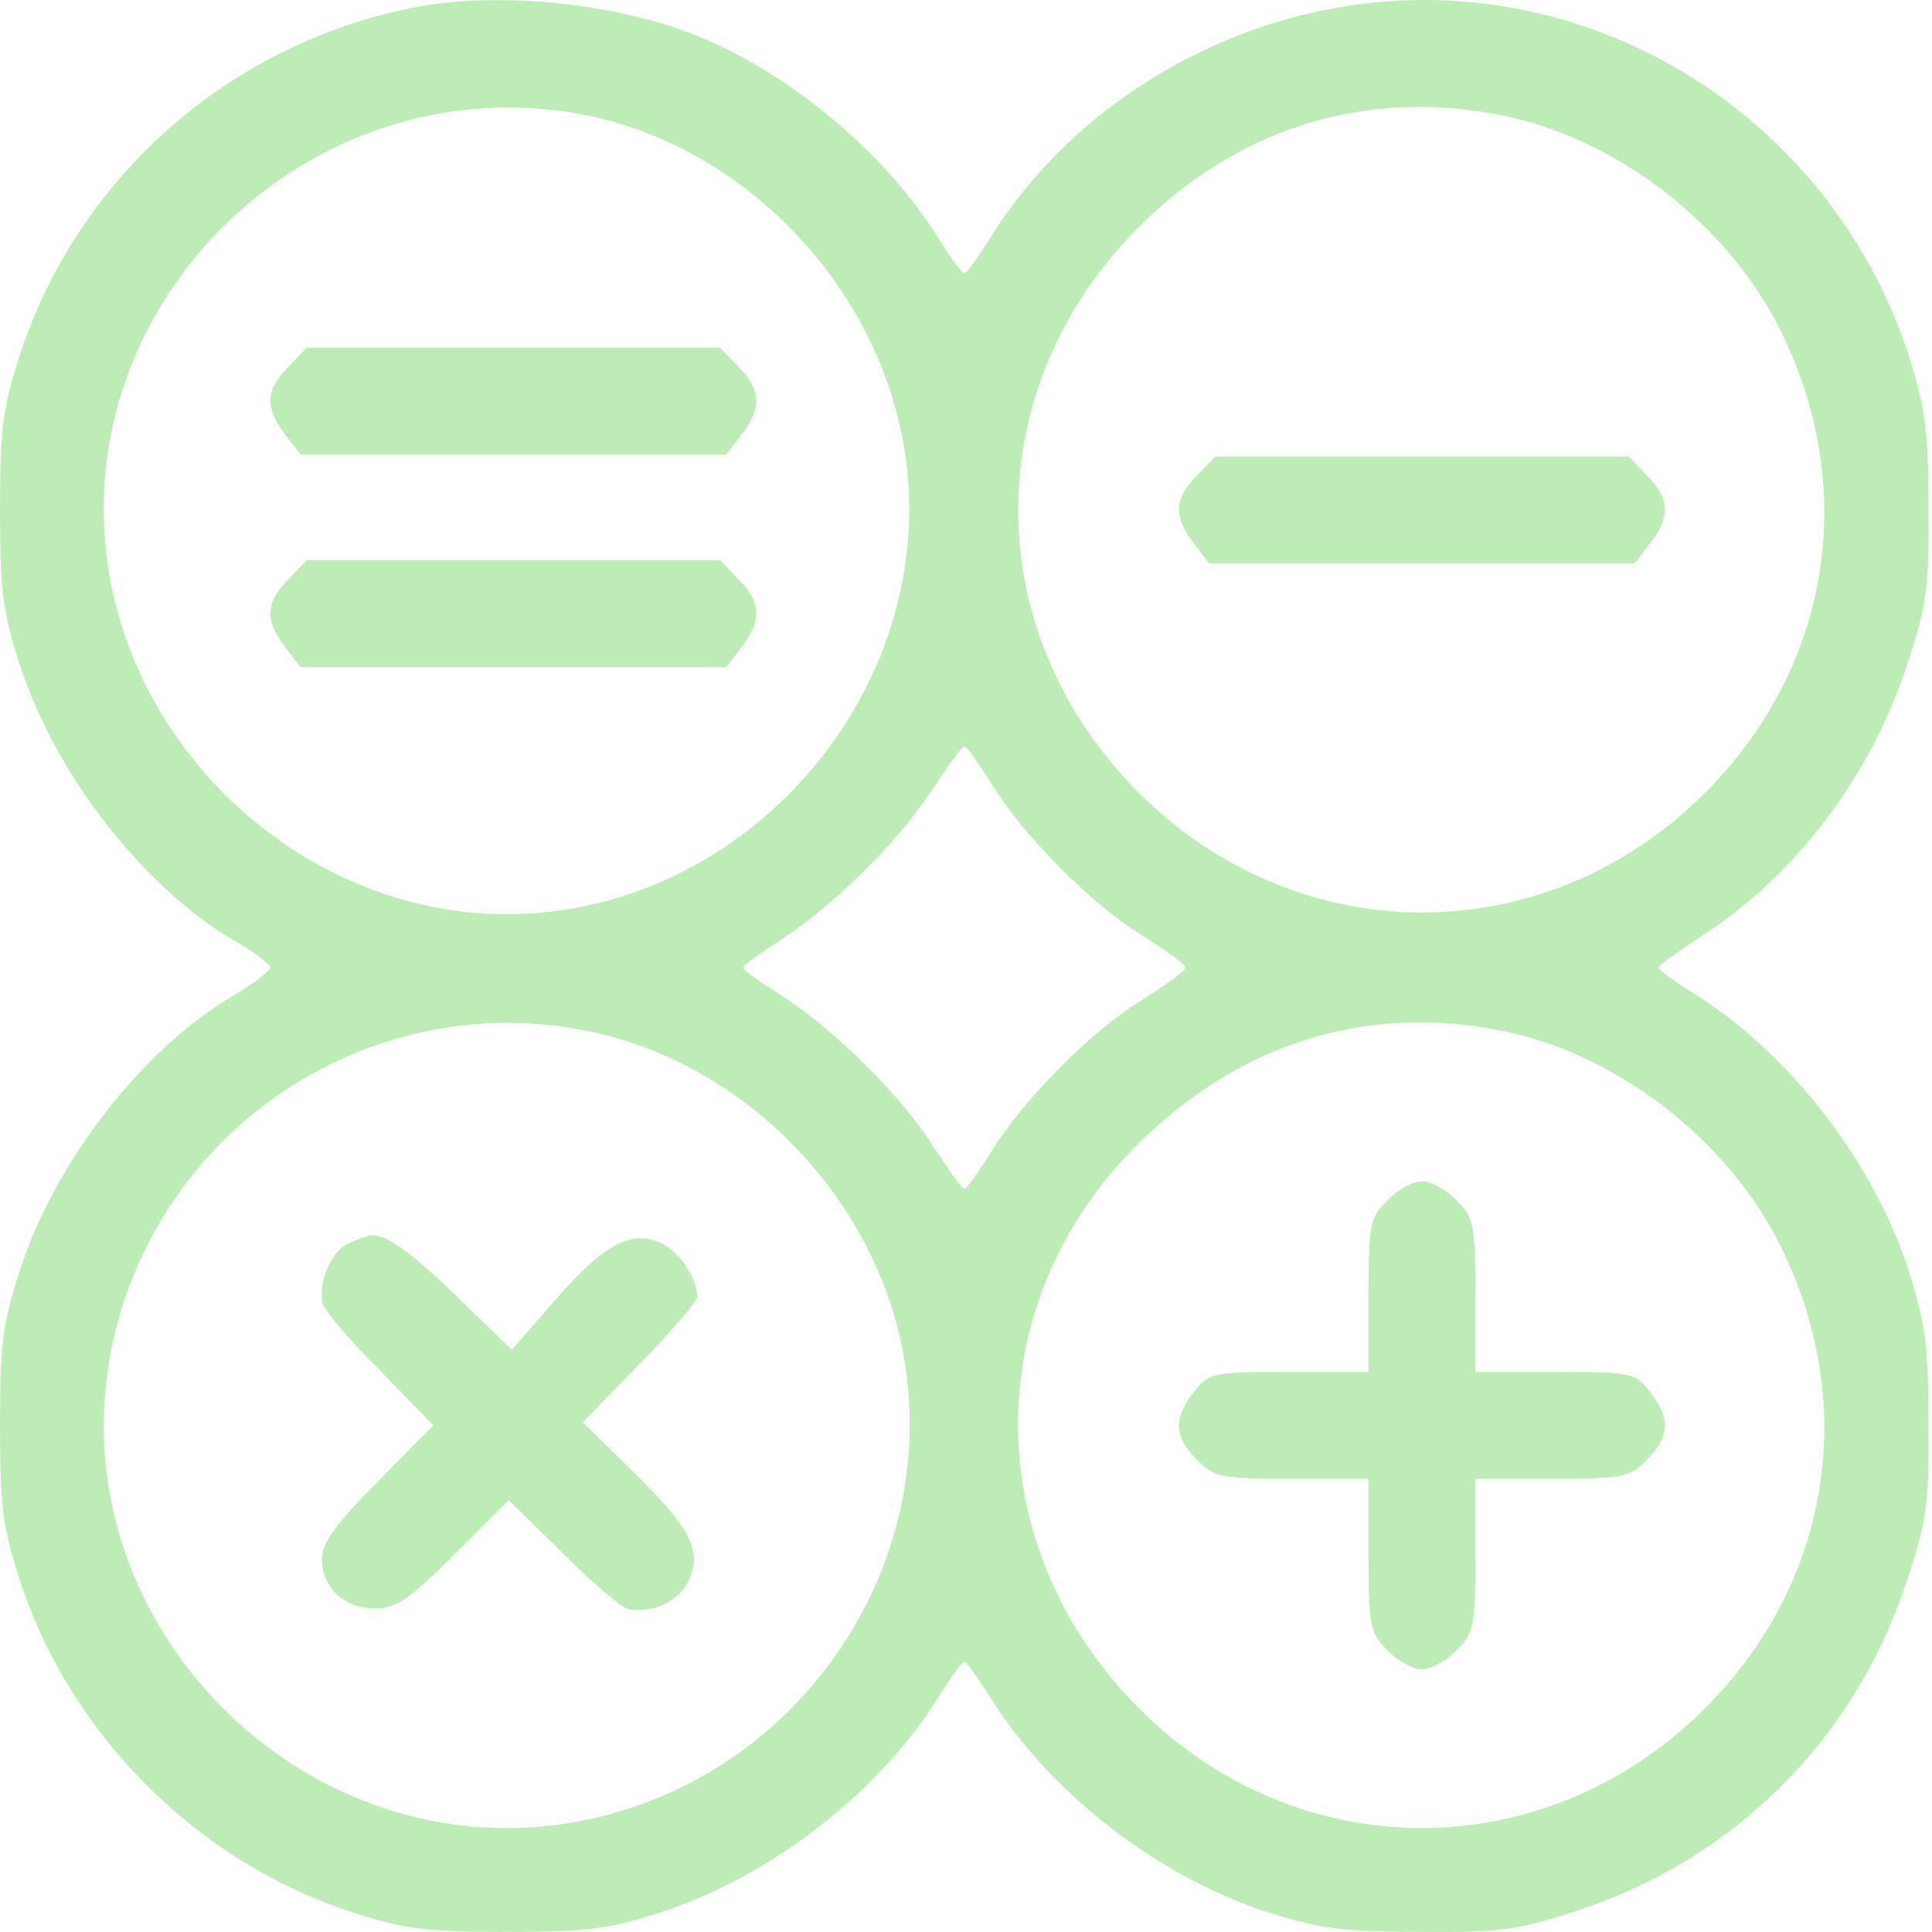
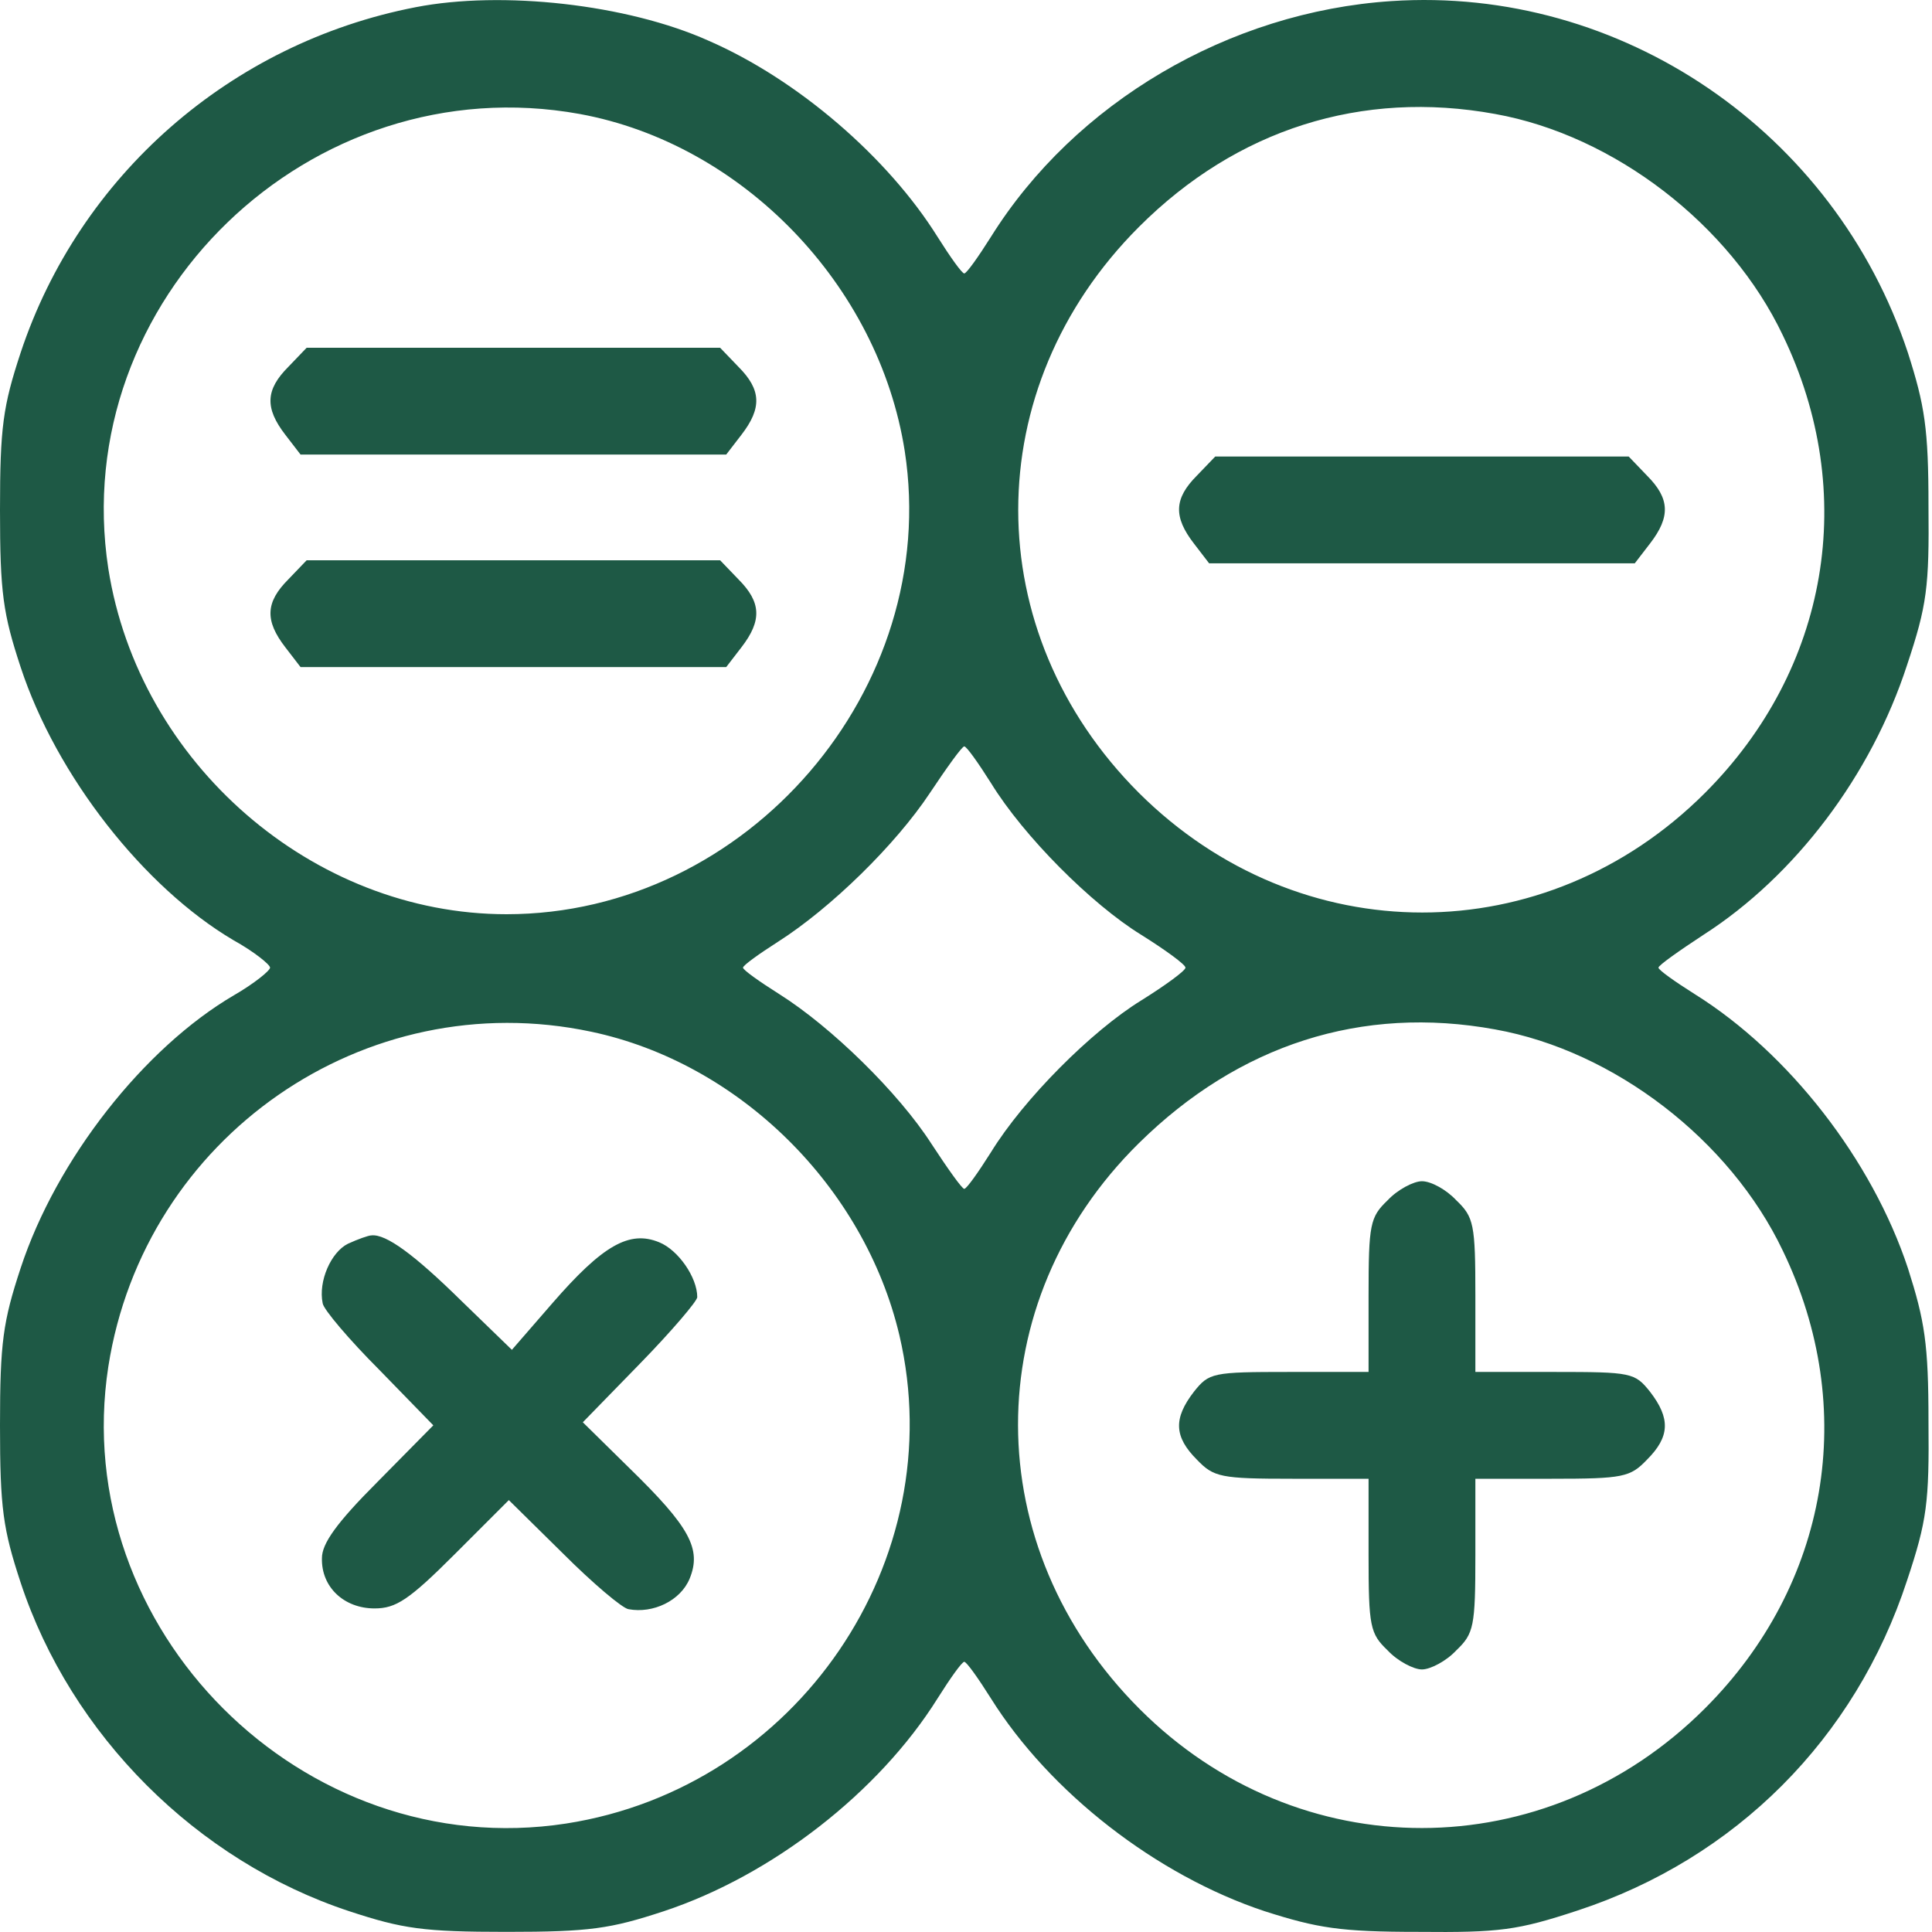
<svg xmlns="http://www.w3.org/2000/svg" width="60" height="60" viewBox="0 0 60 60" fill="none">
-   <path d="M12.912 0.223C7.155 1.337 2.464 5.459 0.64 10.956C0.095 12.614 0 13.254 0 15.836C0 18.418 0.095 19.058 0.64 20.716C1.753 24.104 4.478 27.563 7.249 29.198C7.889 29.553 8.387 29.956 8.387 30.051C8.387 30.145 7.889 30.548 7.273 30.904C4.478 32.538 1.753 35.997 0.64 39.385C0.095 41.043 0 41.683 0 44.265C0 46.848 0.095 47.487 0.64 49.146C2.203 53.884 6.112 57.793 10.851 59.356C12.509 59.901 13.149 59.996 15.731 59.996C18.313 59.996 18.953 59.901 20.611 59.356C23.975 58.243 27.292 55.661 29.116 52.747C29.519 52.107 29.875 51.609 29.946 51.609C30.017 51.609 30.372 52.107 30.775 52.747C32.599 55.661 35.916 58.243 39.28 59.356C40.915 59.878 41.625 59.996 44.042 59.996C46.577 60.02 47.122 59.949 48.993 59.333C53.897 57.722 57.617 54.002 59.228 49.075C59.844 47.227 59.915 46.658 59.891 44.147C59.891 41.73 59.773 41.02 59.252 39.385C58.138 36.021 55.556 32.704 52.642 30.88C52.002 30.477 51.505 30.122 51.505 30.051C51.505 29.98 52.144 29.529 52.902 29.032C55.745 27.208 58.114 24.081 59.228 20.645C59.844 18.797 59.915 18.229 59.891 15.717C59.891 13.301 59.773 12.59 59.252 10.956C56.977 4.085 50.344 -0.44 43.213 0.034C38.166 0.366 33.381 3.185 30.775 7.355C30.372 7.994 30.017 8.492 29.946 8.492C29.875 8.492 29.519 7.994 29.116 7.355C27.576 4.891 24.781 2.474 22.009 1.266C19.474 0.129 15.589 -0.298 12.912 0.223ZM18.005 3.54C23.052 4.464 27.292 8.847 28.098 14.012C29.235 21.38 23.217 28.392 15.731 28.392C9.713 28.392 4.312 23.701 3.364 17.66C2.085 9.321 9.642 2.024 18.005 3.54ZM46.435 3.54C50.13 4.204 53.731 6.975 55.366 10.411C57.735 15.315 56.788 20.787 52.95 24.625C47.998 29.577 40.346 29.577 35.371 24.625C30.372 19.627 30.372 12.045 35.371 7.047C38.403 4.014 42.289 2.782 46.435 3.54ZM30.775 24.317C31.794 25.976 33.902 28.084 35.442 29.032C36.2 29.506 36.816 29.956 36.816 30.051C36.816 30.145 36.2 30.596 35.442 31.069C33.902 32.017 31.794 34.126 30.775 35.784C30.372 36.423 30.017 36.921 29.946 36.921C29.875 36.921 29.424 36.281 28.927 35.523C27.908 33.936 25.823 31.898 24.212 30.88C23.573 30.477 23.075 30.122 23.075 30.051C23.075 29.98 23.573 29.624 24.165 29.245C25.8 28.203 27.813 26.236 28.88 24.625C29.401 23.843 29.875 23.18 29.946 23.18C30.017 23.18 30.372 23.678 30.775 24.317ZM18.361 32.041C22.957 33.012 26.842 36.85 27.932 41.47C29.567 48.459 24.757 55.519 17.579 56.632C9.405 57.888 2.109 50.591 3.364 42.441C4.478 35.31 11.324 30.548 18.361 32.041ZM46.435 31.97C50.13 32.633 53.731 35.405 55.366 38.84C57.735 43.744 56.788 49.217 52.95 53.055C47.998 58.006 40.322 58.006 35.395 53.078C30.372 48.056 30.348 40.451 35.371 35.5C38.474 32.443 42.289 31.212 46.435 31.97Z" fill="rgb(189,236,182)" />
-   <path d="M8.955 11.392C8.244 12.103 8.22 12.672 8.86 13.501L9.334 14.117H15.944H22.553L23.027 13.501C23.667 12.672 23.643 12.103 22.933 11.392L22.364 10.8H15.944H9.523L8.955 11.392Z" fill="rgb(189,236,182)" />
-   <path d="M8.955 17.992C8.244 18.703 8.22 19.272 8.86 20.101L9.334 20.717H15.944H22.553L23.027 20.101C23.667 19.272 23.643 18.703 22.933 17.992L22.364 17.4H15.944H9.523L8.955 17.992Z" fill="rgb(189,236,182)" />
-   <path d="M37.171 14.77C36.461 15.481 36.437 16.049 37.077 16.878L37.55 17.494H44.16H50.77L51.244 16.878C51.883 16.049 51.86 15.481 51.149 14.77L50.581 14.178H44.16H37.74L37.171 14.77Z" fill="rgb(189,236,182)" />
-   <path d="M10.803 38.627C10.282 38.887 9.879 39.788 10.021 40.475C10.045 40.664 10.851 41.612 11.774 42.536L13.457 44.265L11.727 46.018C10.448 47.298 9.998 47.937 9.998 48.388C9.974 49.288 10.685 49.951 11.632 49.951C12.296 49.951 12.698 49.691 14.12 48.269L15.802 46.587L17.484 48.245C18.408 49.169 19.332 49.951 19.521 49.975C20.28 50.117 21.133 49.714 21.417 49.027C21.796 48.103 21.417 47.416 19.545 45.592L18.1 44.17L19.877 42.346C20.848 41.351 21.654 40.404 21.654 40.285C21.654 39.669 21.061 38.816 20.469 38.579C19.545 38.2 18.716 38.674 17.152 40.475L15.897 41.92L14.333 40.404C12.864 38.959 11.988 38.319 11.538 38.366C11.443 38.366 11.111 38.485 10.803 38.627Z" fill="rgb(189,236,182)" />
-   <path d="M43.094 37.276C42.549 37.798 42.502 38.011 42.502 40.238V42.607H40.038C37.645 42.607 37.55 42.631 37.077 43.223C36.437 44.052 36.461 44.621 37.171 45.331C37.693 45.876 37.906 45.924 40.133 45.924H42.502V48.293C42.502 50.52 42.549 50.733 43.094 51.254C43.402 51.586 43.9 51.846 44.16 51.846C44.421 51.846 44.918 51.586 45.226 51.254C45.771 50.733 45.819 50.52 45.819 48.293V45.924H48.188C50.415 45.924 50.628 45.876 51.149 45.331C51.86 44.621 51.883 44.052 51.244 43.223C50.77 42.631 50.675 42.607 48.282 42.607H45.819V40.238C45.819 38.011 45.771 37.798 45.226 37.276C44.918 36.945 44.444 36.684 44.16 36.684C43.9 36.684 43.402 36.945 43.094 37.276Z" fill="rgb(189,236,182)" />
+   <path d="M12.912 0.223C7.155 1.337 2.464 5.459 0.64 10.956C0.095 12.614 0 13.254 0 15.836C0 18.418 0.095 19.058 0.64 20.716C1.753 24.104 4.478 27.563 7.249 29.198C7.889 29.553 8.387 29.956 8.387 30.051C8.387 30.145 7.889 30.548 7.273 30.904C4.478 32.538 1.753 35.997 0.64 39.385C0.095 41.043 0 41.683 0 44.265C0 46.848 0.095 47.487 0.64 49.146C2.203 53.884 6.112 57.793 10.851 59.356C12.509 59.901 13.149 59.996 15.731 59.996C18.313 59.996 18.953 59.901 20.611 59.356C23.975 58.243 27.292 55.661 29.116 52.747C29.519 52.107 29.875 51.609 29.946 51.609C30.017 51.609 30.372 52.107 30.775 52.747C32.599 55.661 35.916 58.243 39.28 59.356C40.915 59.878 41.625 59.996 44.042 59.996C46.577 60.02 47.122 59.949 48.993 59.333C53.897 57.722 57.617 54.002 59.228 49.075C59.844 47.227 59.915 46.658 59.891 44.147C59.891 41.73 59.773 41.02 59.252 39.385C58.138 36.021 55.556 32.704 52.642 30.88C52.002 30.477 51.505 30.122 51.505 30.051C51.505 29.98 52.144 29.529 52.902 29.032C55.745 27.208 58.114 24.081 59.228 20.645C59.844 18.797 59.915 18.229 59.891 15.717C59.891 13.301 59.773 12.59 59.252 10.956C56.977 4.085 50.344 -0.44 43.213 0.034C38.166 0.366 33.381 3.185 30.775 7.355C30.372 7.994 30.017 8.492 29.946 8.492C29.875 8.492 29.519 7.994 29.116 7.355C27.576 4.891 24.781 2.474 22.009 1.266C19.474 0.129 15.589 -0.298 12.912 0.223ZM18.005 3.54C23.052 4.464 27.292 8.847 28.098 14.012C29.235 21.38 23.217 28.392 15.731 28.392C9.713 28.392 4.312 23.701 3.364 17.66C2.085 9.321 9.642 2.024 18.005 3.54ZM46.435 3.54C50.13 4.204 53.731 6.975 55.366 10.411C57.735 15.315 56.788 20.787 52.95 24.625C47.998 29.577 40.346 29.577 35.371 24.625C30.372 19.627 30.372 12.045 35.371 7.047C38.403 4.014 42.289 2.782 46.435 3.54ZM30.775 24.317C31.794 25.976 33.902 28.084 35.442 29.032C36.2 29.506 36.816 29.956 36.816 30.051C36.816 30.145 36.2 30.596 35.442 31.069C33.902 32.017 31.794 34.126 30.775 35.784C30.372 36.423 30.017 36.921 29.946 36.921C29.875 36.921 29.424 36.281 28.927 35.523C27.908 33.936 25.823 31.898 24.212 30.88C23.573 30.477 23.075 30.122 23.075 30.051C23.075 29.98 23.573 29.624 24.165 29.245C25.8 28.203 27.813 26.236 28.88 24.625C29.401 23.843 29.875 23.18 29.946 23.18C30.017 23.18 30.372 23.678 30.775 24.317ZM18.361 32.041C22.957 33.012 26.842 36.85 27.932 41.47C29.567 48.459 24.757 55.519 17.579 56.632C9.405 57.888 2.109 50.591 3.364 42.441C4.478 35.31 11.324 30.548 18.361 32.041ZM46.435 31.97C50.13 32.633 53.731 35.405 55.366 38.84C57.735 43.744 56.788 49.217 52.95 53.055C47.998 58.006 40.322 58.006 35.395 53.078C30.372 48.056 30.348 40.451 35.371 35.5C38.474 32.443 42.289 31.212 46.435 31.97Z" fill="rgb(30,89,69)" />
+   <path d="M8.955 11.392C8.244 12.103 8.22 12.672 8.86 13.501L9.334 14.117H15.944H22.553L23.027 13.501C23.667 12.672 23.643 12.103 22.933 11.392L22.364 10.8H15.944H9.523L8.955 11.392Z" fill="rgb(30,89,69)" />
+   <path d="M8.955 17.992C8.244 18.703 8.22 19.272 8.86 20.101L9.334 20.717H15.944H22.553L23.027 20.101C23.667 19.272 23.643 18.703 22.933 17.992L22.364 17.4H15.944H9.523L8.955 17.992Z" fill="rgb(30,89,69)" />
+   <path d="M37.171 14.77C36.461 15.481 36.437 16.049 37.077 16.878L37.55 17.494H44.16H50.77L51.244 16.878C51.883 16.049 51.86 15.481 51.149 14.77L50.581 14.178H44.16H37.74L37.171 14.77Z" fill="rgb(30,89,69)" />
+   <path d="M10.803 38.627C10.282 38.887 9.879 39.788 10.021 40.475C10.045 40.664 10.851 41.612 11.774 42.536L13.457 44.265L11.727 46.018C10.448 47.298 9.998 47.937 9.998 48.388C9.974 49.288 10.685 49.951 11.632 49.951C12.296 49.951 12.698 49.691 14.12 48.269L15.802 46.587L17.484 48.245C18.408 49.169 19.332 49.951 19.521 49.975C20.28 50.117 21.133 49.714 21.417 49.027C21.796 48.103 21.417 47.416 19.545 45.592L18.1 44.17L19.877 42.346C20.848 41.351 21.654 40.404 21.654 40.285C21.654 39.669 21.061 38.816 20.469 38.579C19.545 38.2 18.716 38.674 17.152 40.475L15.897 41.92L14.333 40.404C12.864 38.959 11.988 38.319 11.538 38.366C11.443 38.366 11.111 38.485 10.803 38.627Z" fill="rgb(30,89,69)" />
+   <path d="M43.094 37.276C42.549 37.798 42.502 38.011 42.502 40.238V42.607H40.038C37.645 42.607 37.55 42.631 37.077 43.223C36.437 44.052 36.461 44.621 37.171 45.331C37.693 45.876 37.906 45.924 40.133 45.924H42.502V48.293C42.502 50.52 42.549 50.733 43.094 51.254C43.402 51.586 43.9 51.846 44.16 51.846C44.421 51.846 44.918 51.586 45.226 51.254C45.771 50.733 45.819 50.52 45.819 48.293V45.924H48.188C50.415 45.924 50.628 45.876 51.149 45.331C51.86 44.621 51.883 44.052 51.244 43.223C50.77 42.631 50.675 42.607 48.282 42.607H45.819V40.238C45.819 38.011 45.771 37.798 45.226 37.276C44.918 36.945 44.444 36.684 44.16 36.684C43.9 36.684 43.402 36.945 43.094 37.276Z" fill="rgb(30,89,69)" />
</svg>
